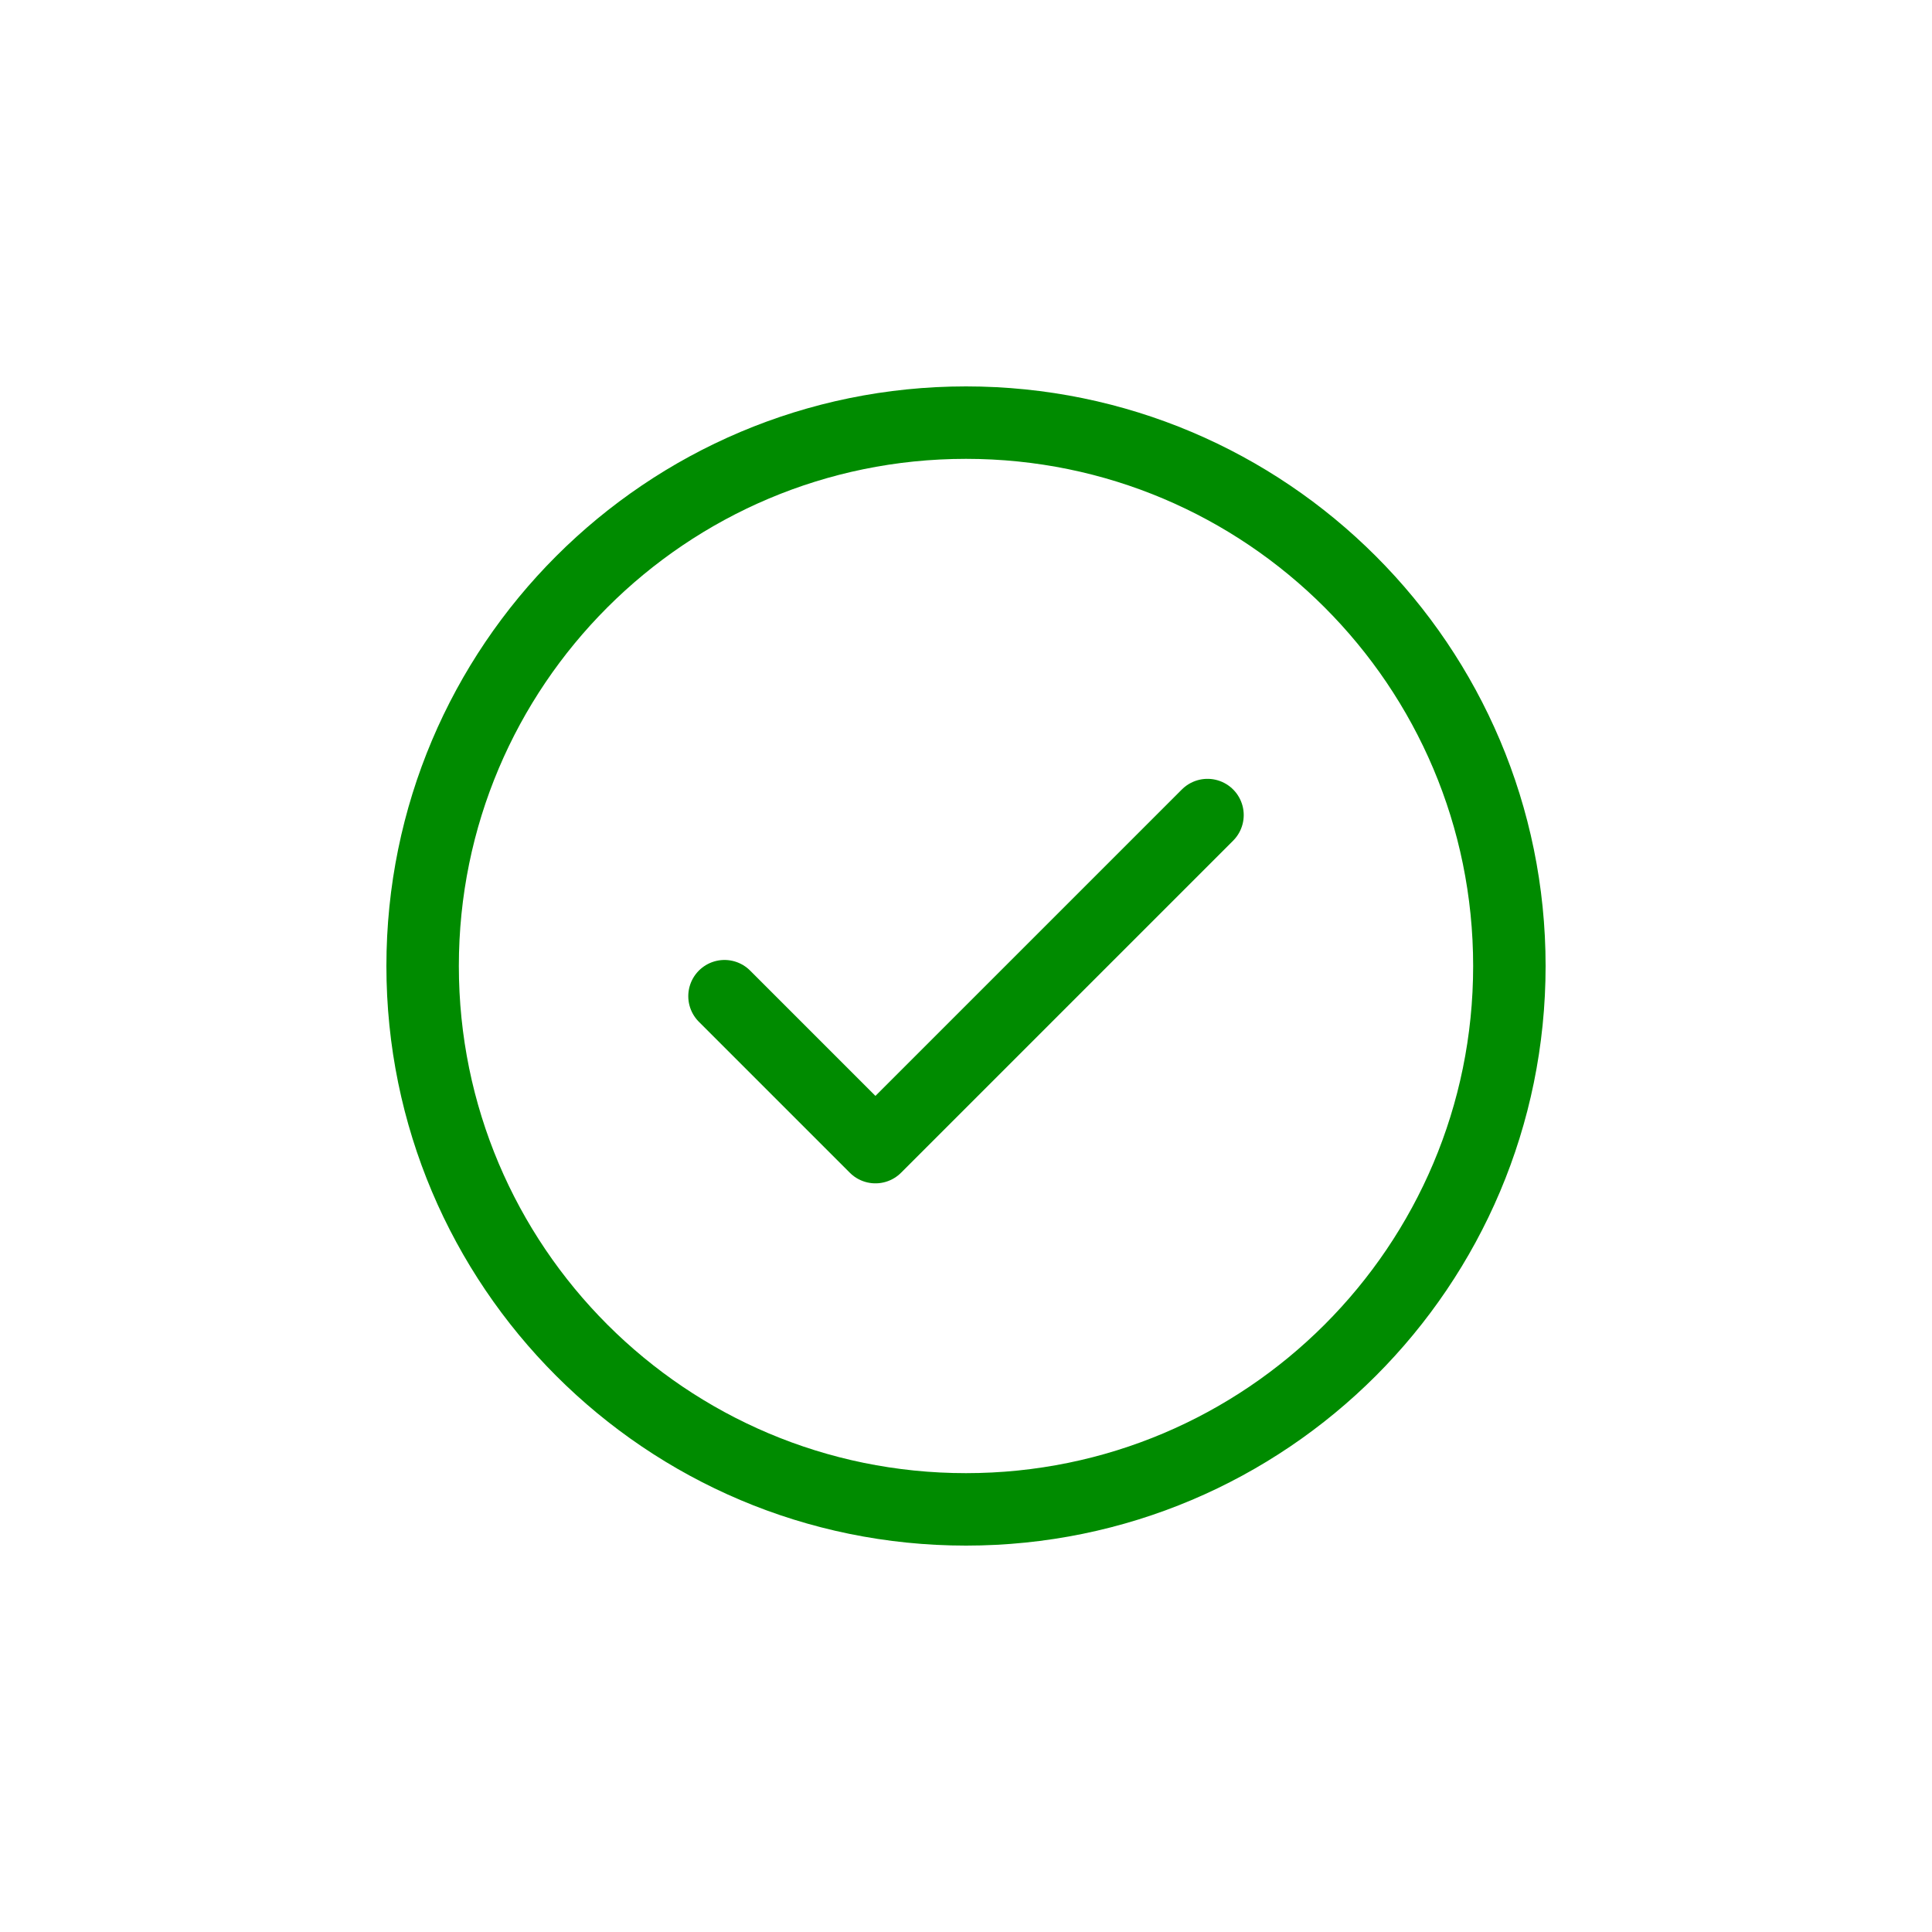
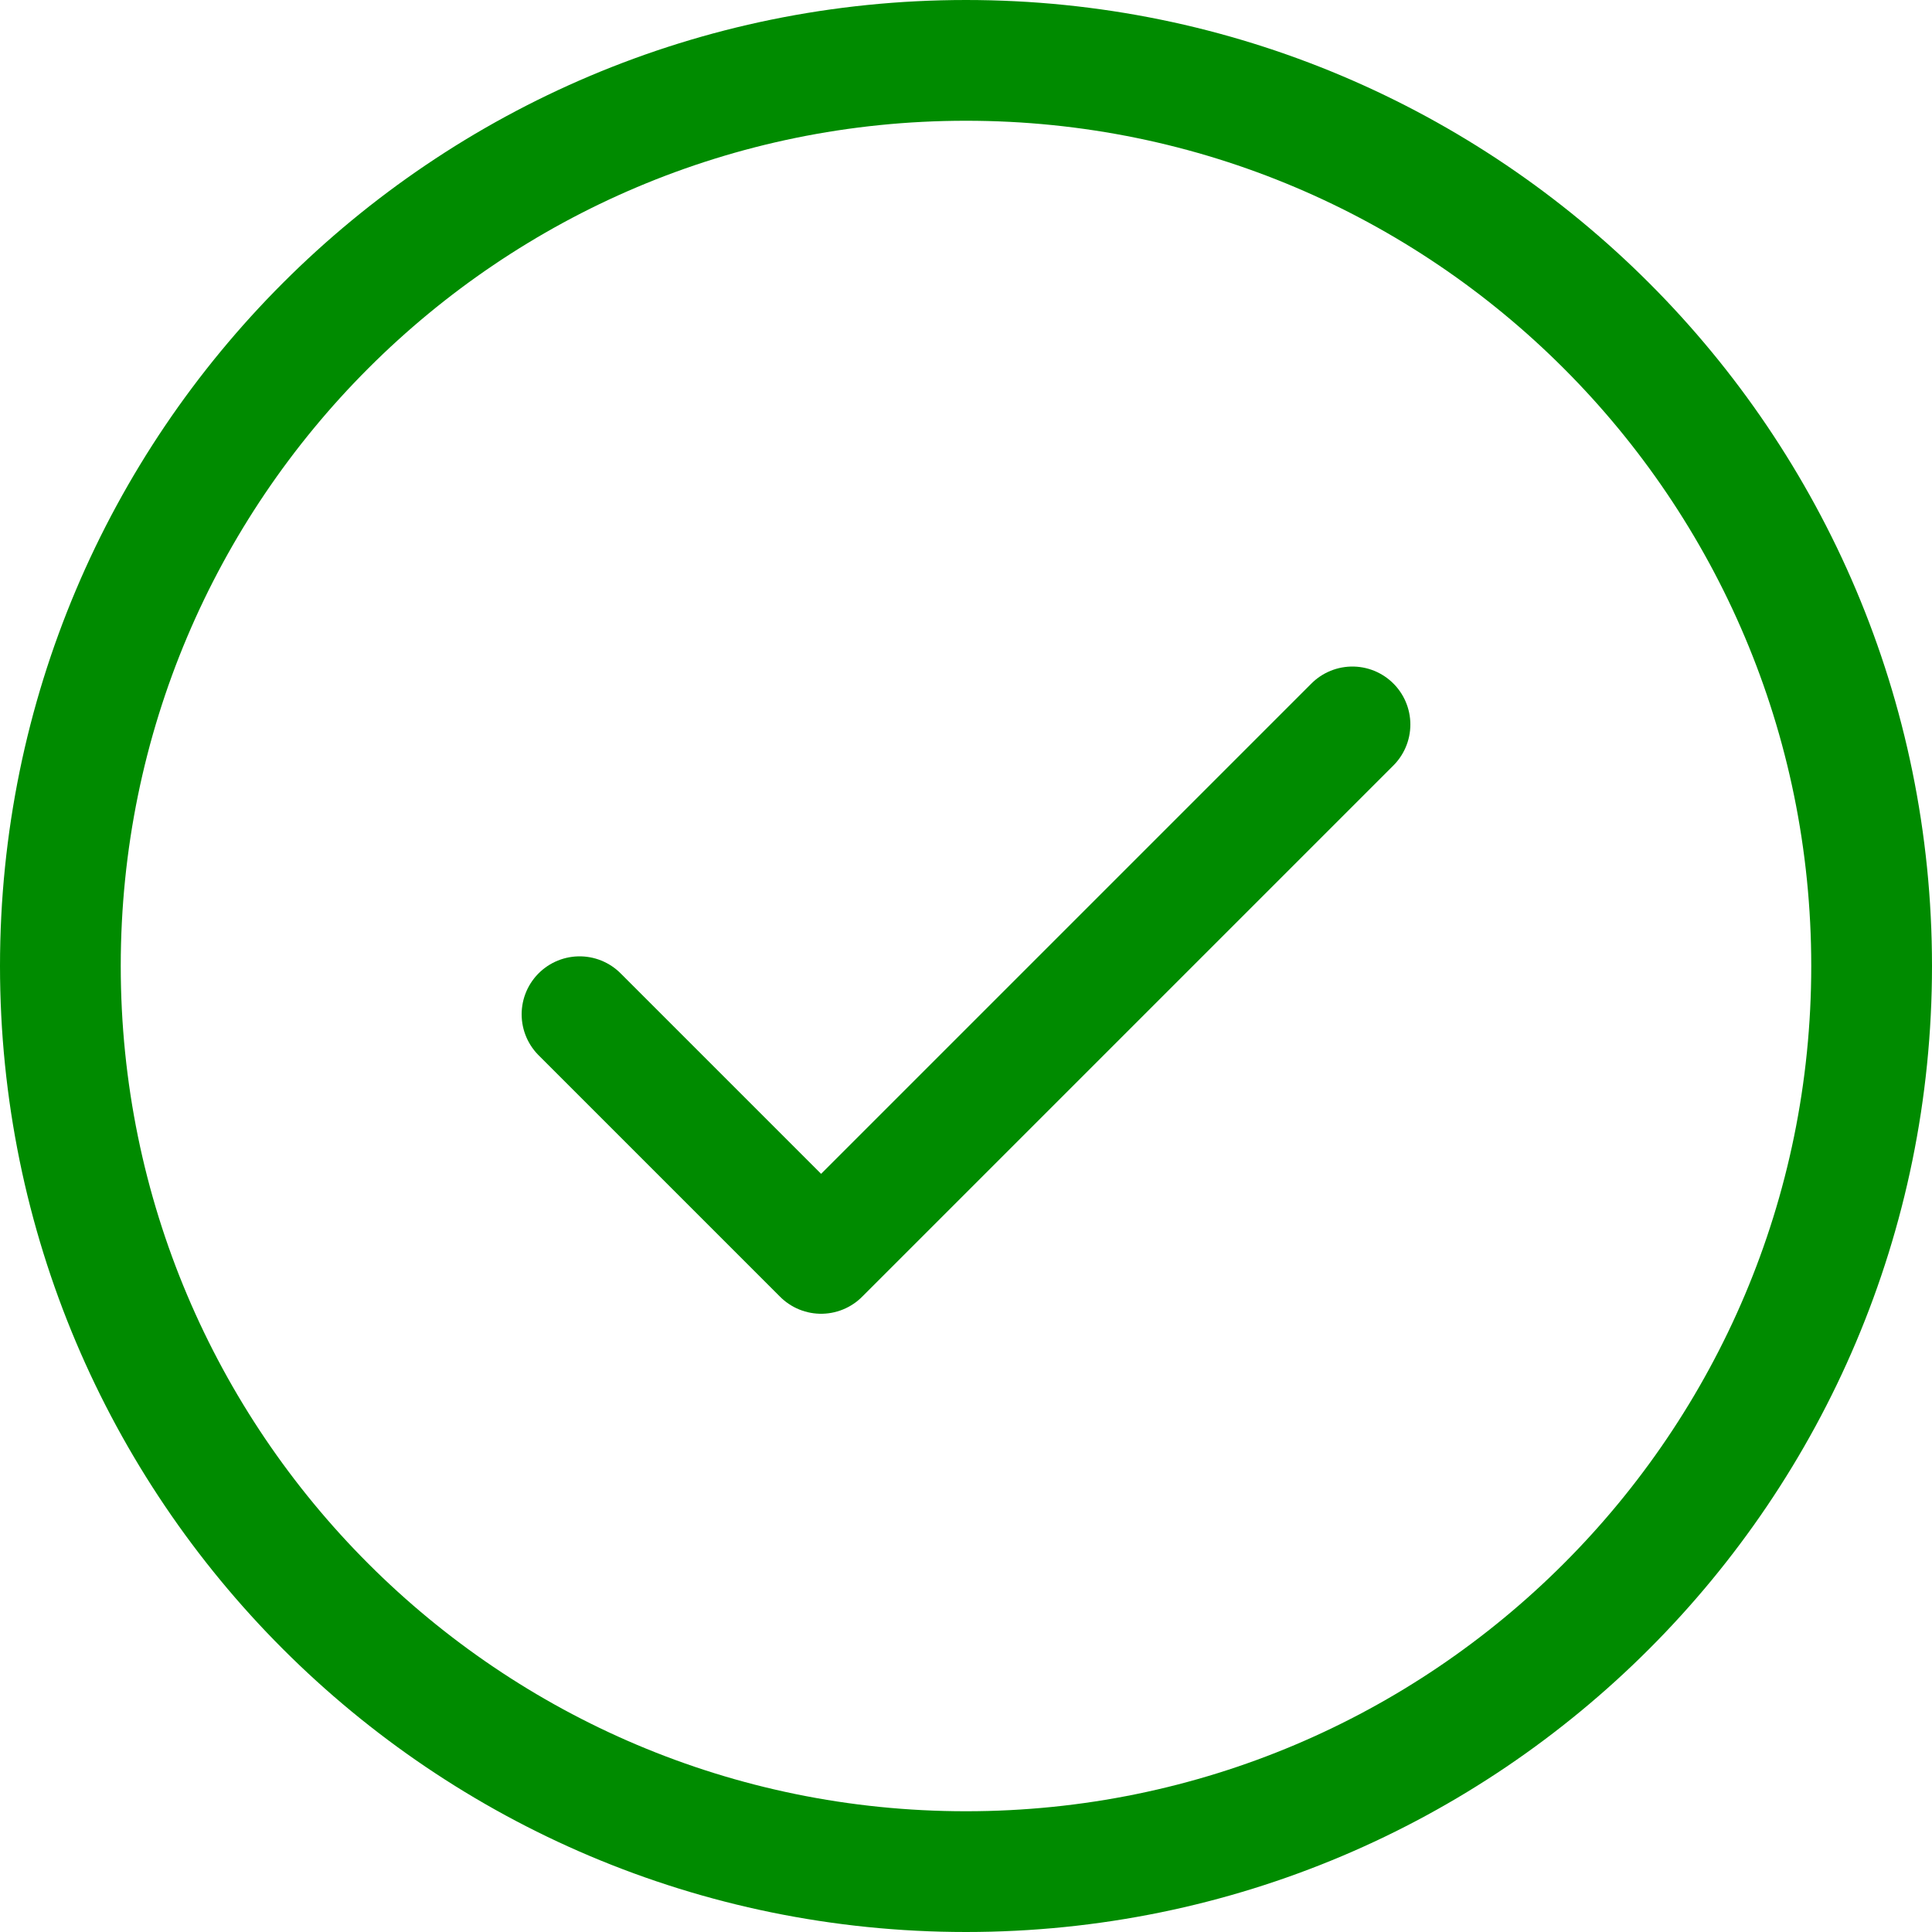
- <svg xmlns="http://www.w3.org/2000/svg" viewBox="-4 -4 32 32">
-   <circle cx="12" cy="12" r="9" stroke="#008B00" stroke-width="1.2" fill="none" />
-   <path d="M8 12.5 L10.5 15 L16 9.5" stroke="#008B00" stroke-width="1.2" fill="none" stroke-linecap="round" stroke-linejoin="round" />
+ <svg xmlns="http://www.w3.org/2000/svg" viewBox="-4 -4 20 20" width="20" height="20">
+   <circle cx="6" cy="6" r="9.375" stroke="#008b00" stroke-width="1.25" fill="none" />
+   <path d="m 2.0,6.5 2.5,2.5 5.5,-5.5" stroke="#008b00" stroke-width="1.2" fill="none" stroke-linecap="round" stroke-linejoin="round" />
</svg>
